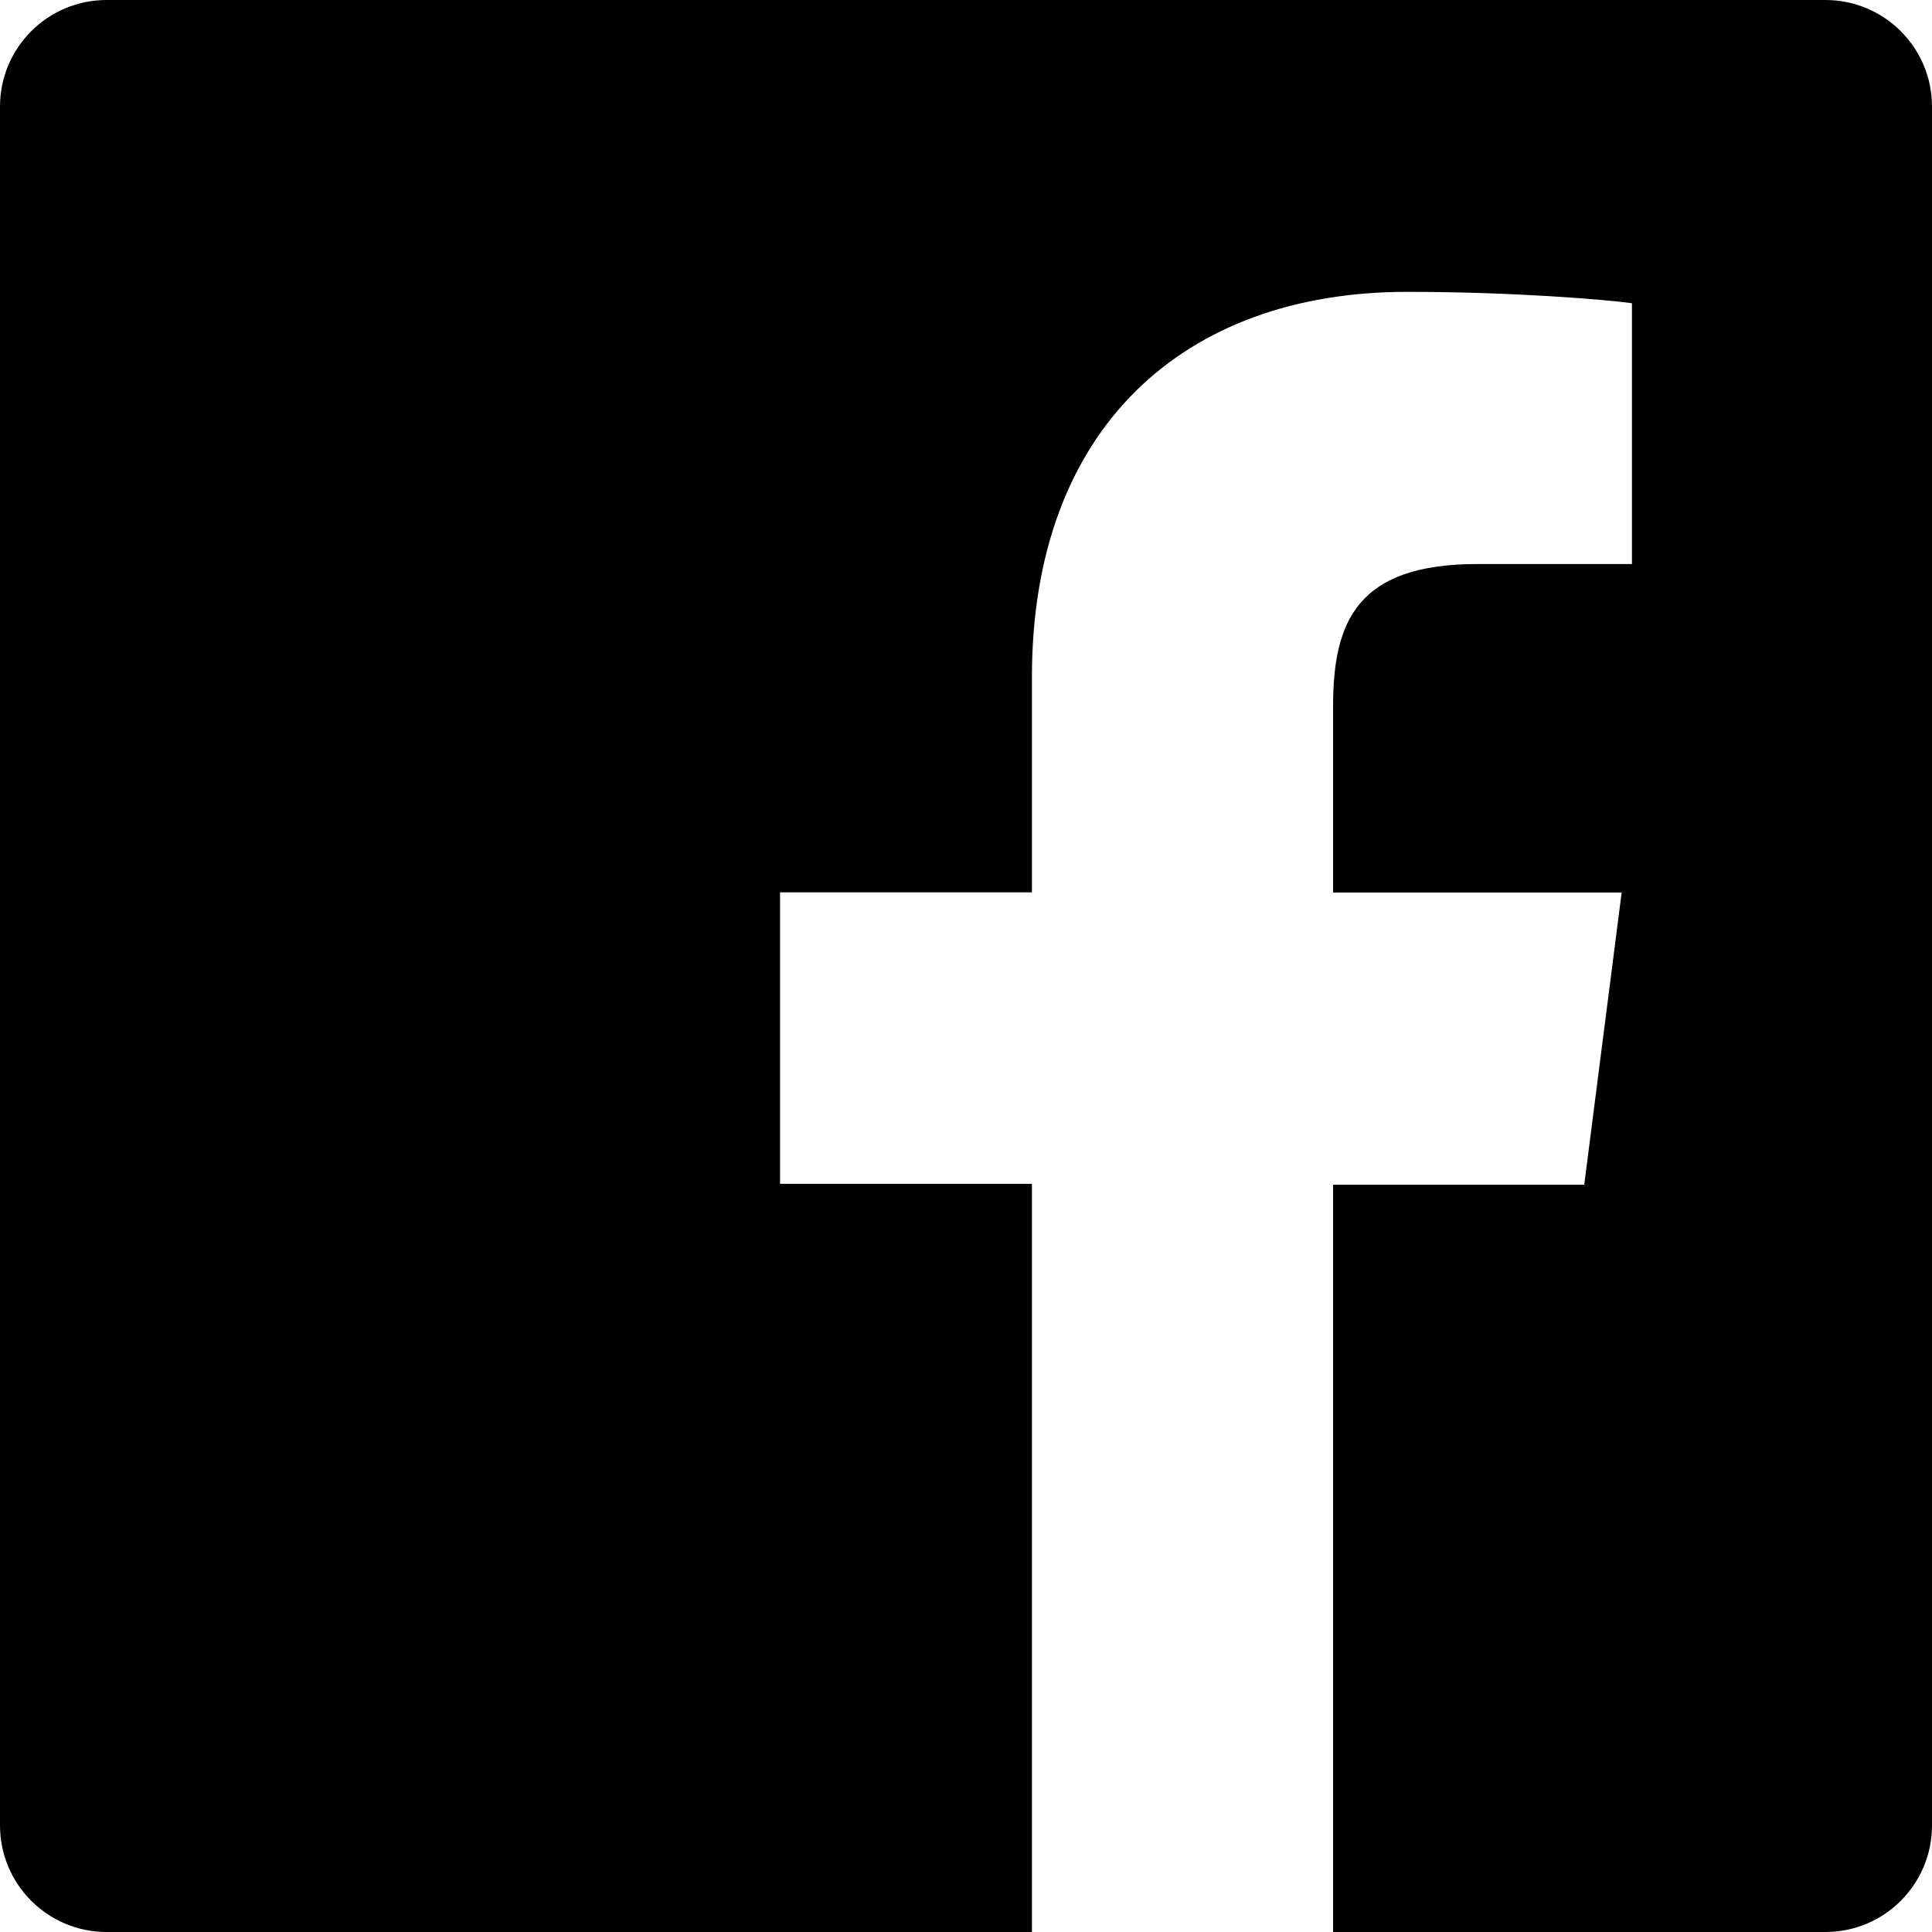
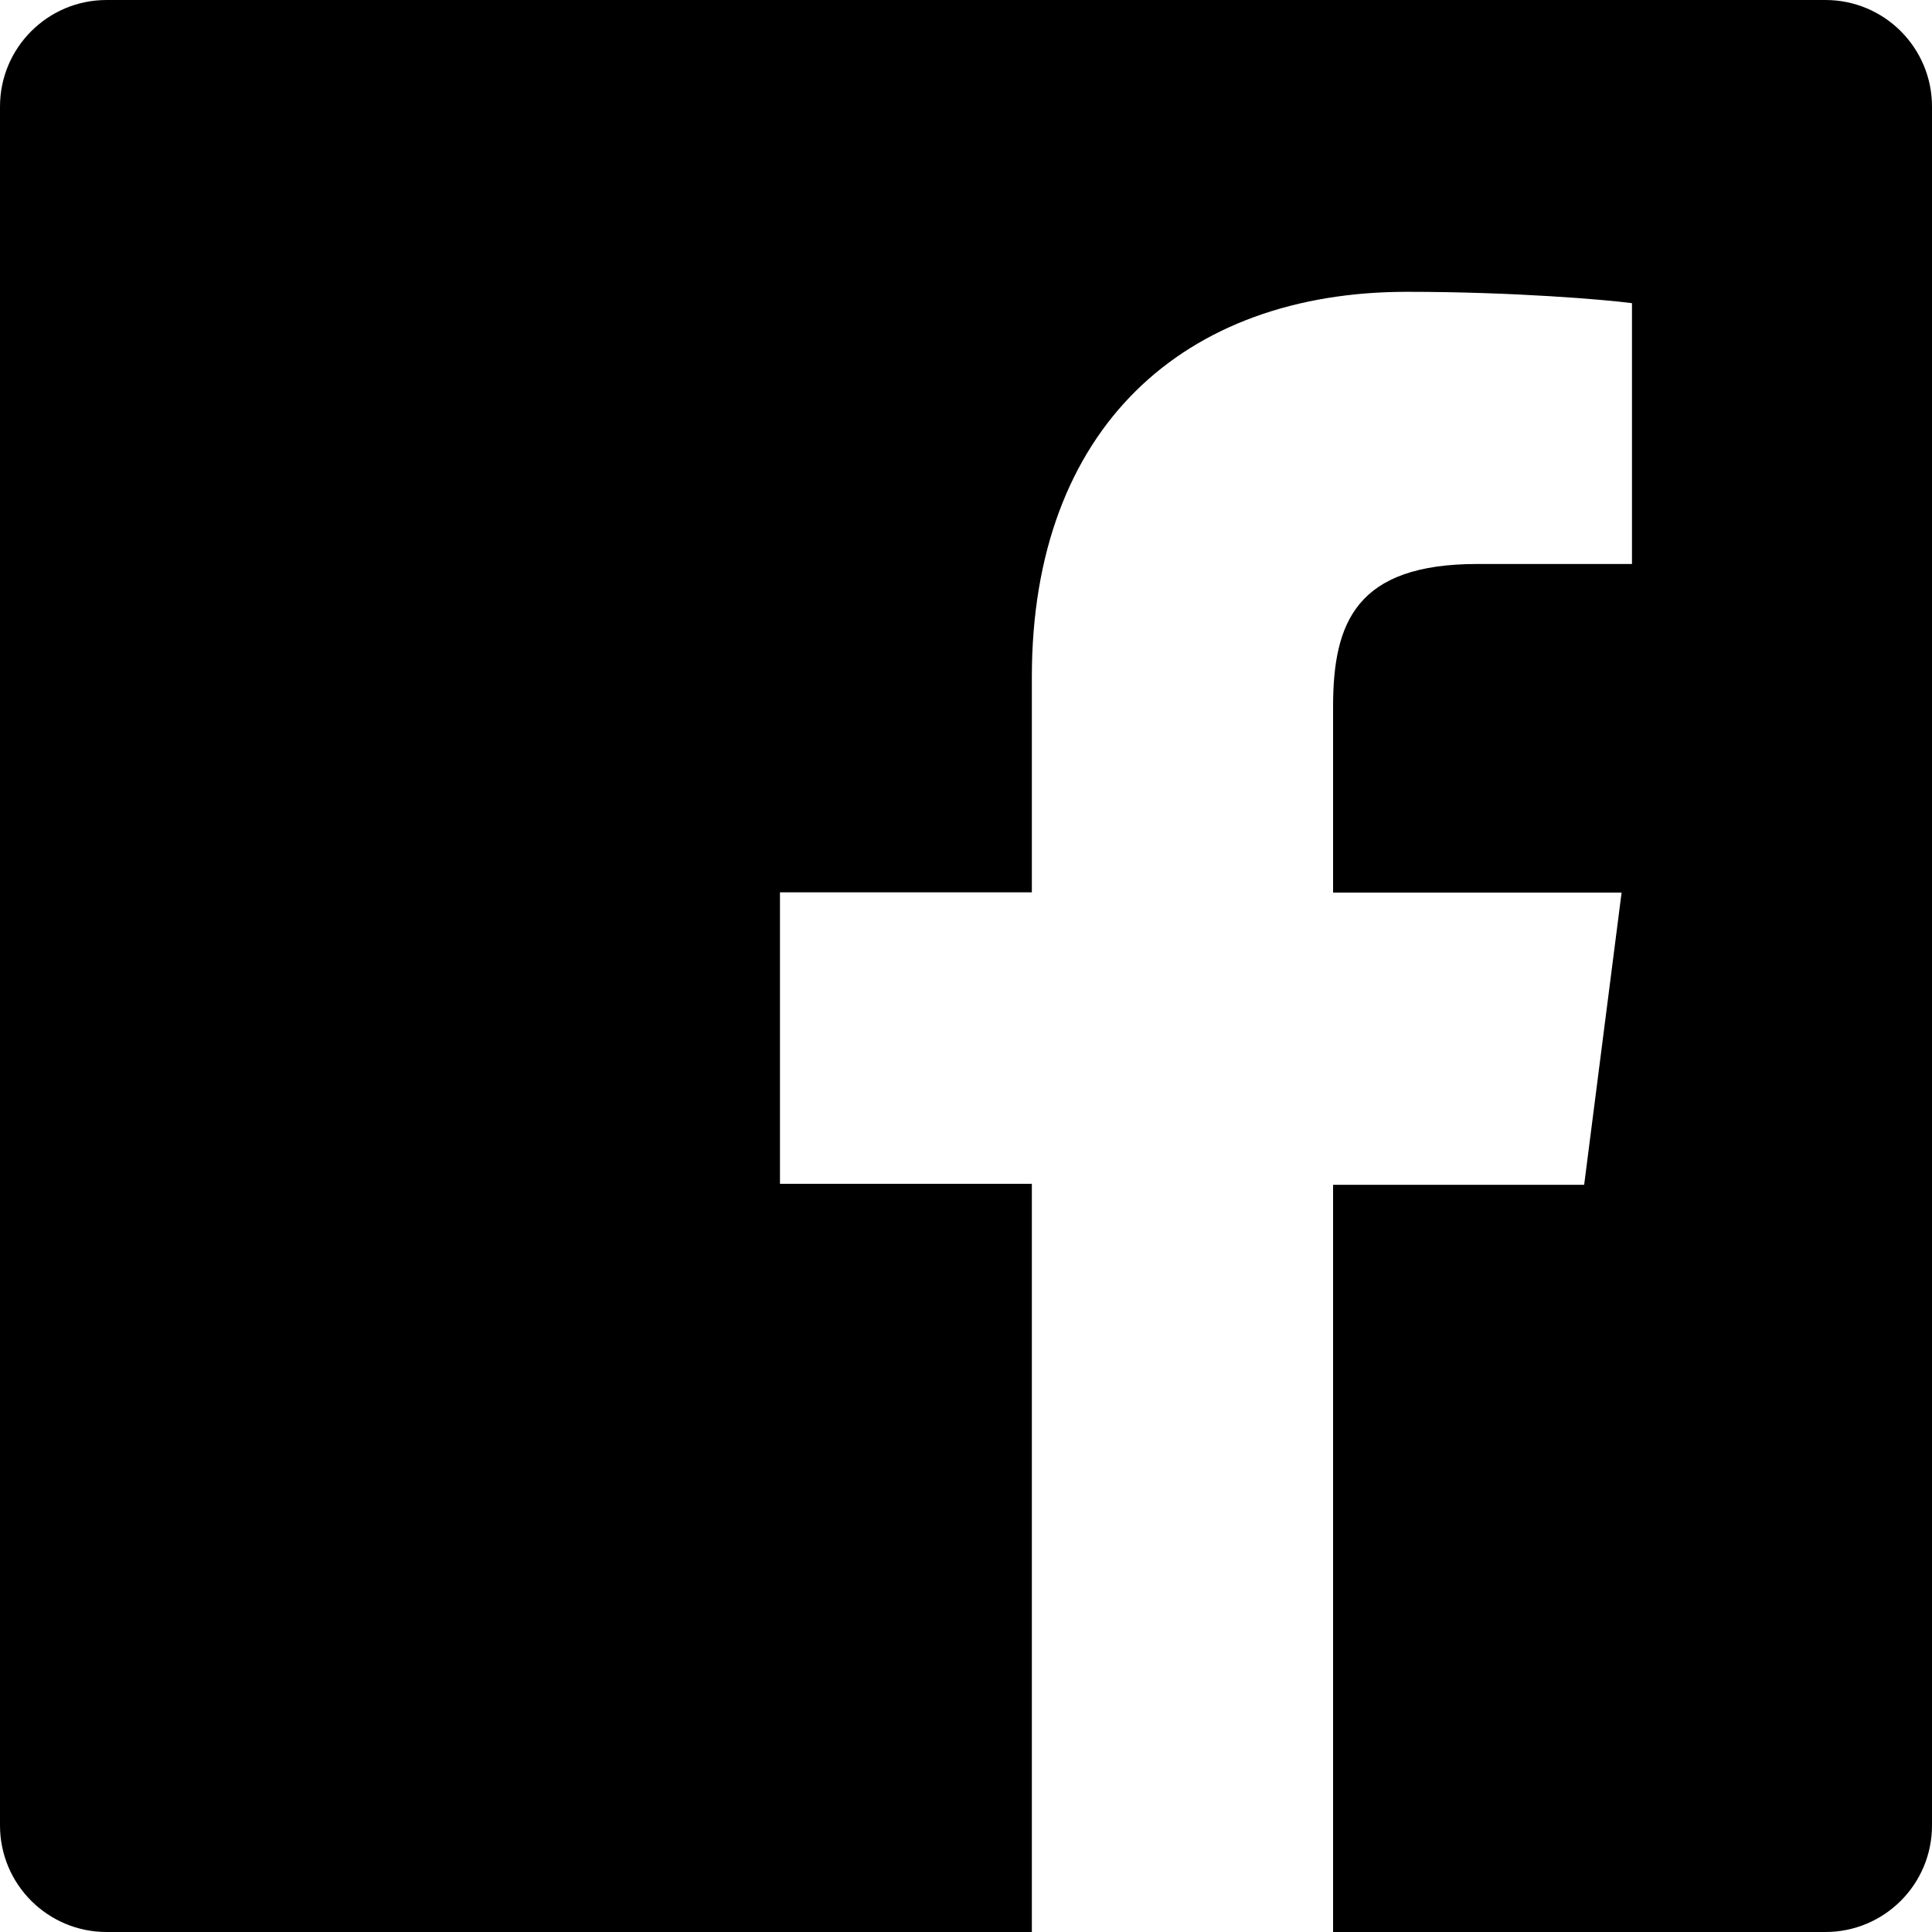
- <svg xmlns="http://www.w3.org/2000/svg" viewBox="0 0 16 16" fill-rule="evenodd" clip-rule="evenodd" stroke-linejoin="round" stroke-miterlimit="1.414">
-   <path d="M15.117 0H.883C.395 0 0 .395 0 .883v14.234c0 .488.395.883.883.883h7.663V9.804H6.46V7.39h2.086V5.607c0-2.066 1.262-3.19 3.106-3.19.883 0 1.642.064 1.863.094v2.16h-1.28c-1 0-1.195.48-1.195 1.18v1.54h2.39l-.31 2.42h-2.08V16h4.077c.488 0 .883-.395.883-.883V.883C16 .395 15.605 0 15.117 0" fill-rule="nonzero" />
+ <svg xmlns="http://www.w3.org/2000/svg" aria-labelledby="simpleicons-facebook-icon" role="img" viewBox="0 0 24 24">
+   <path d="M22.676 0H1.324C.593 0 0 .593 0 1.324v21.352C0 23.408.593 24 1.324 24h11.494v-9.294H9.689v-3.621h3.129V8.41c0-3.099 1.894-4.785 4.659-4.785 1.325 0 2.464.097 2.796.141v3.24h-1.921c-1.5 0-1.792.721-1.792 1.771v2.311h3.584l-.465 3.63H16.56V24h6.115c.733 0 1.325-.592 1.325-1.324V1.324C24 .593 23.408 0 22.676 0" />
</svg>
